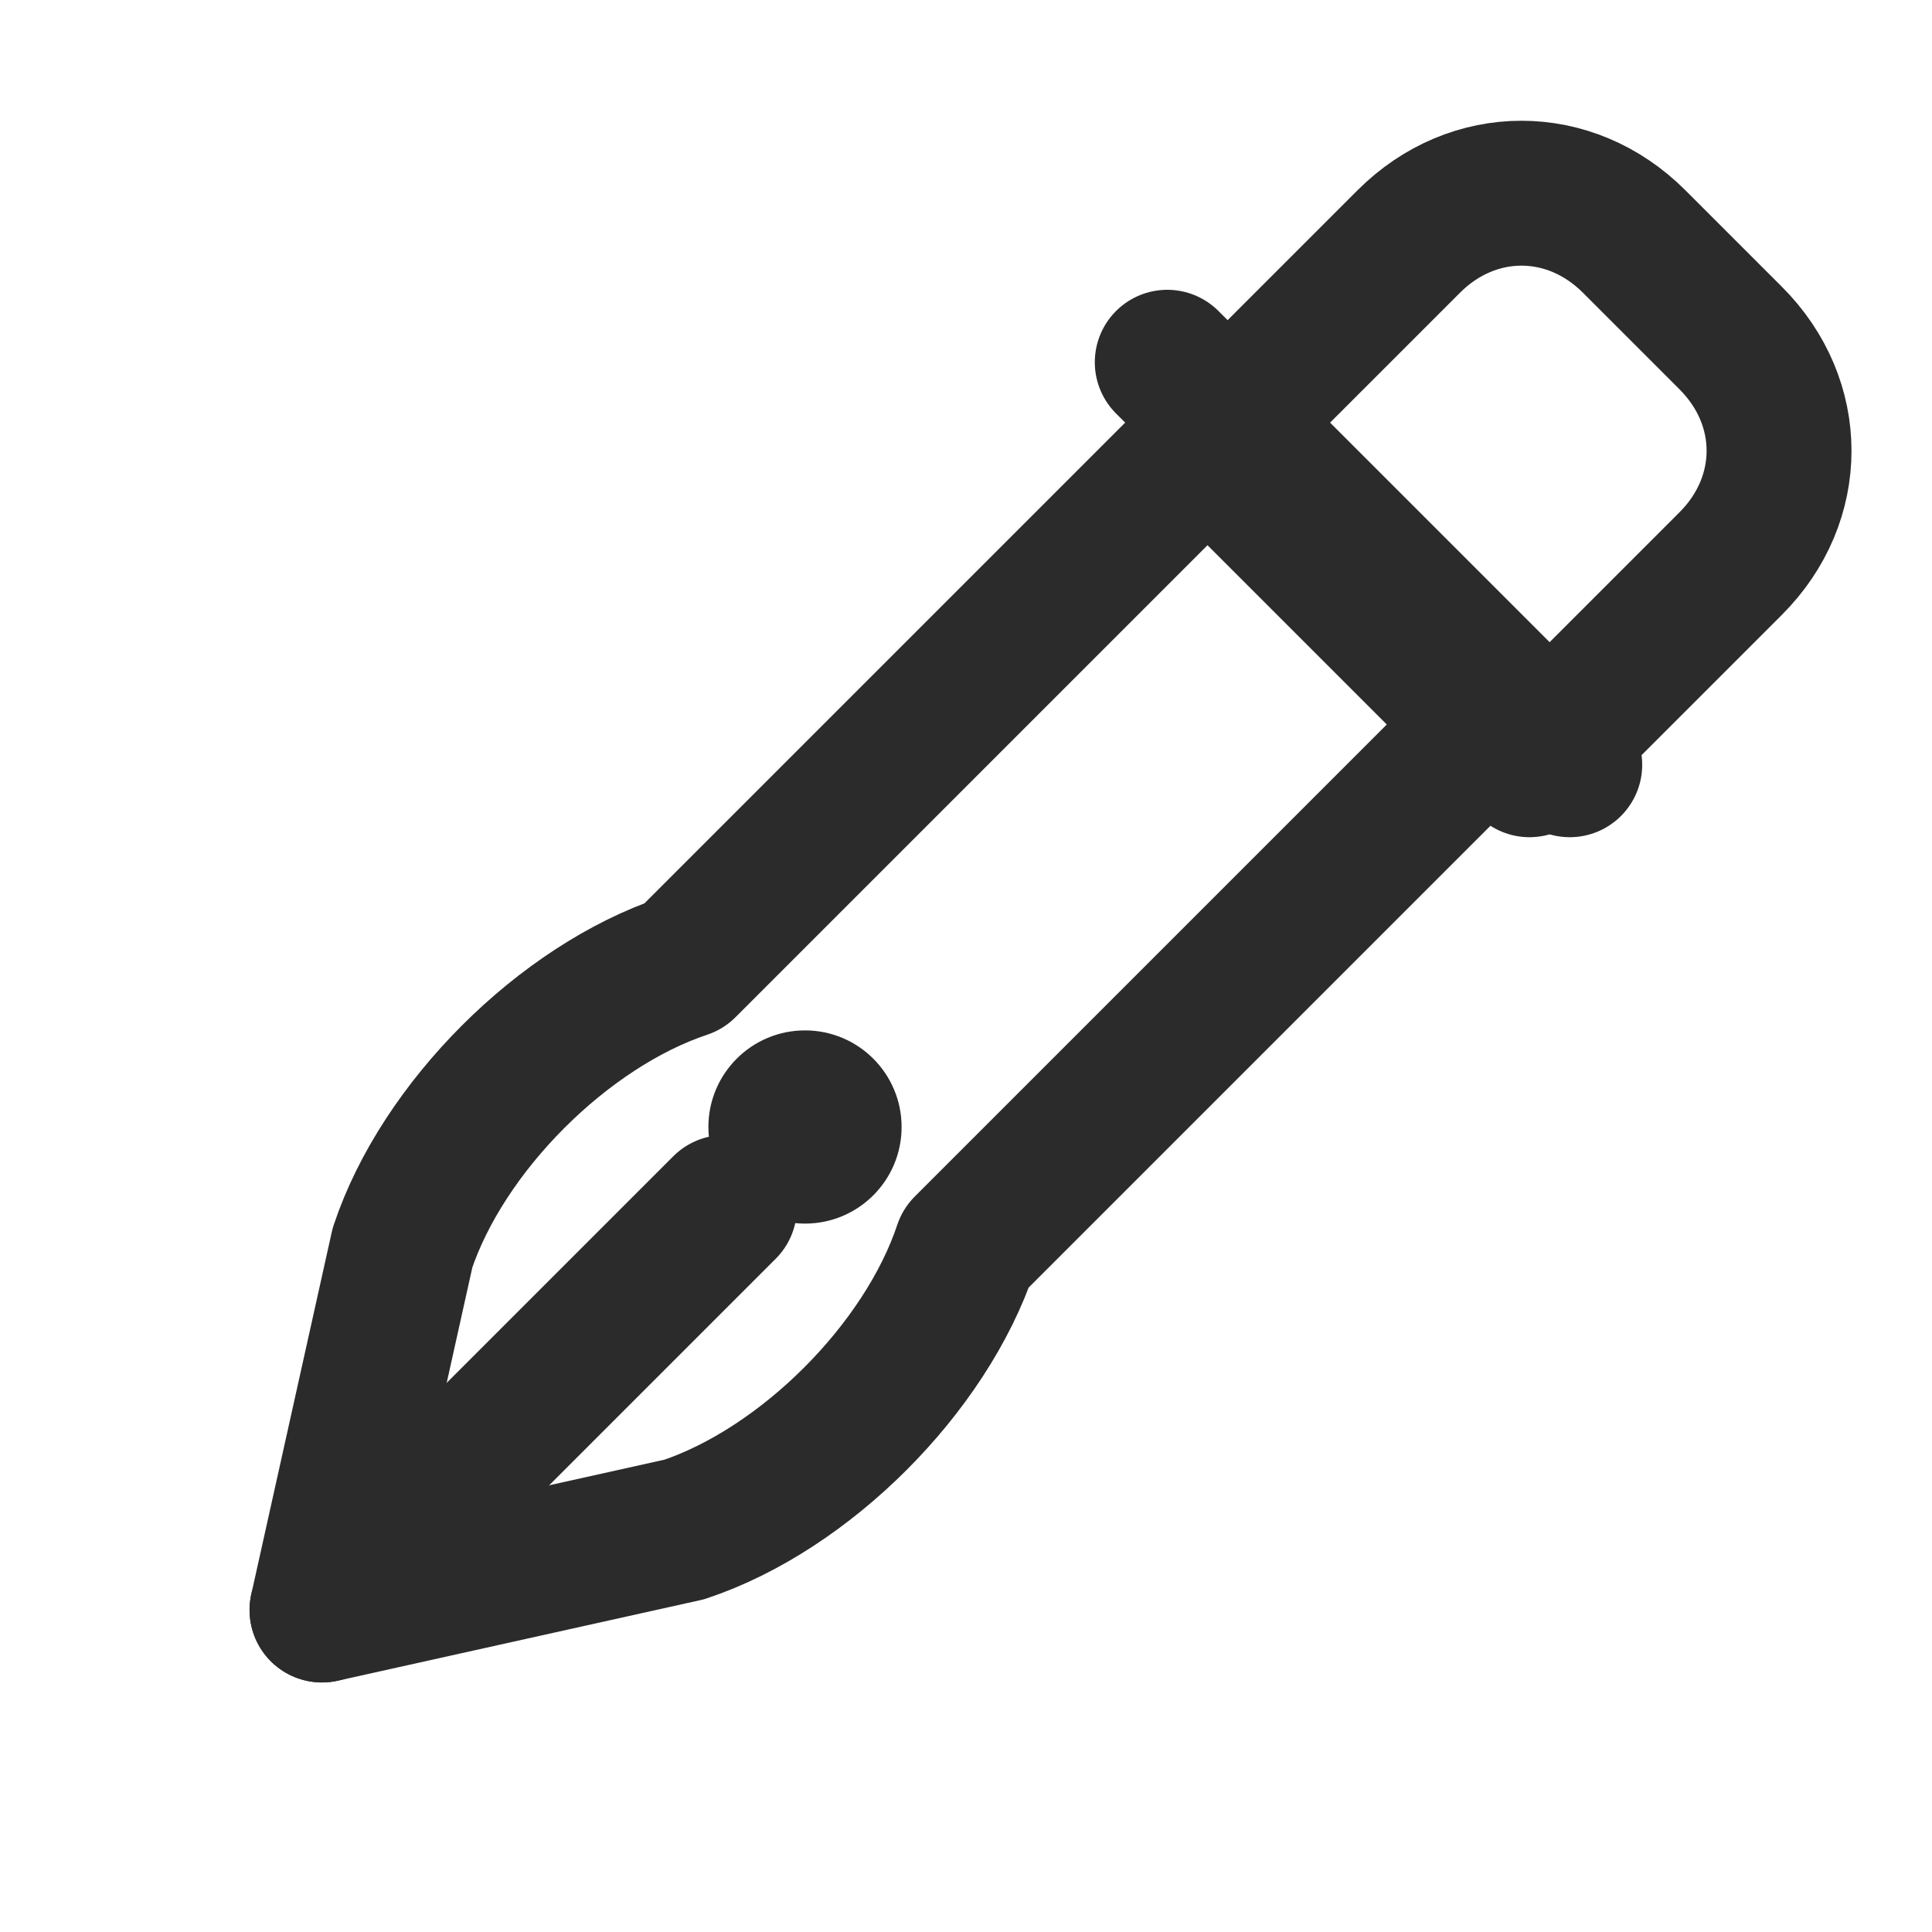
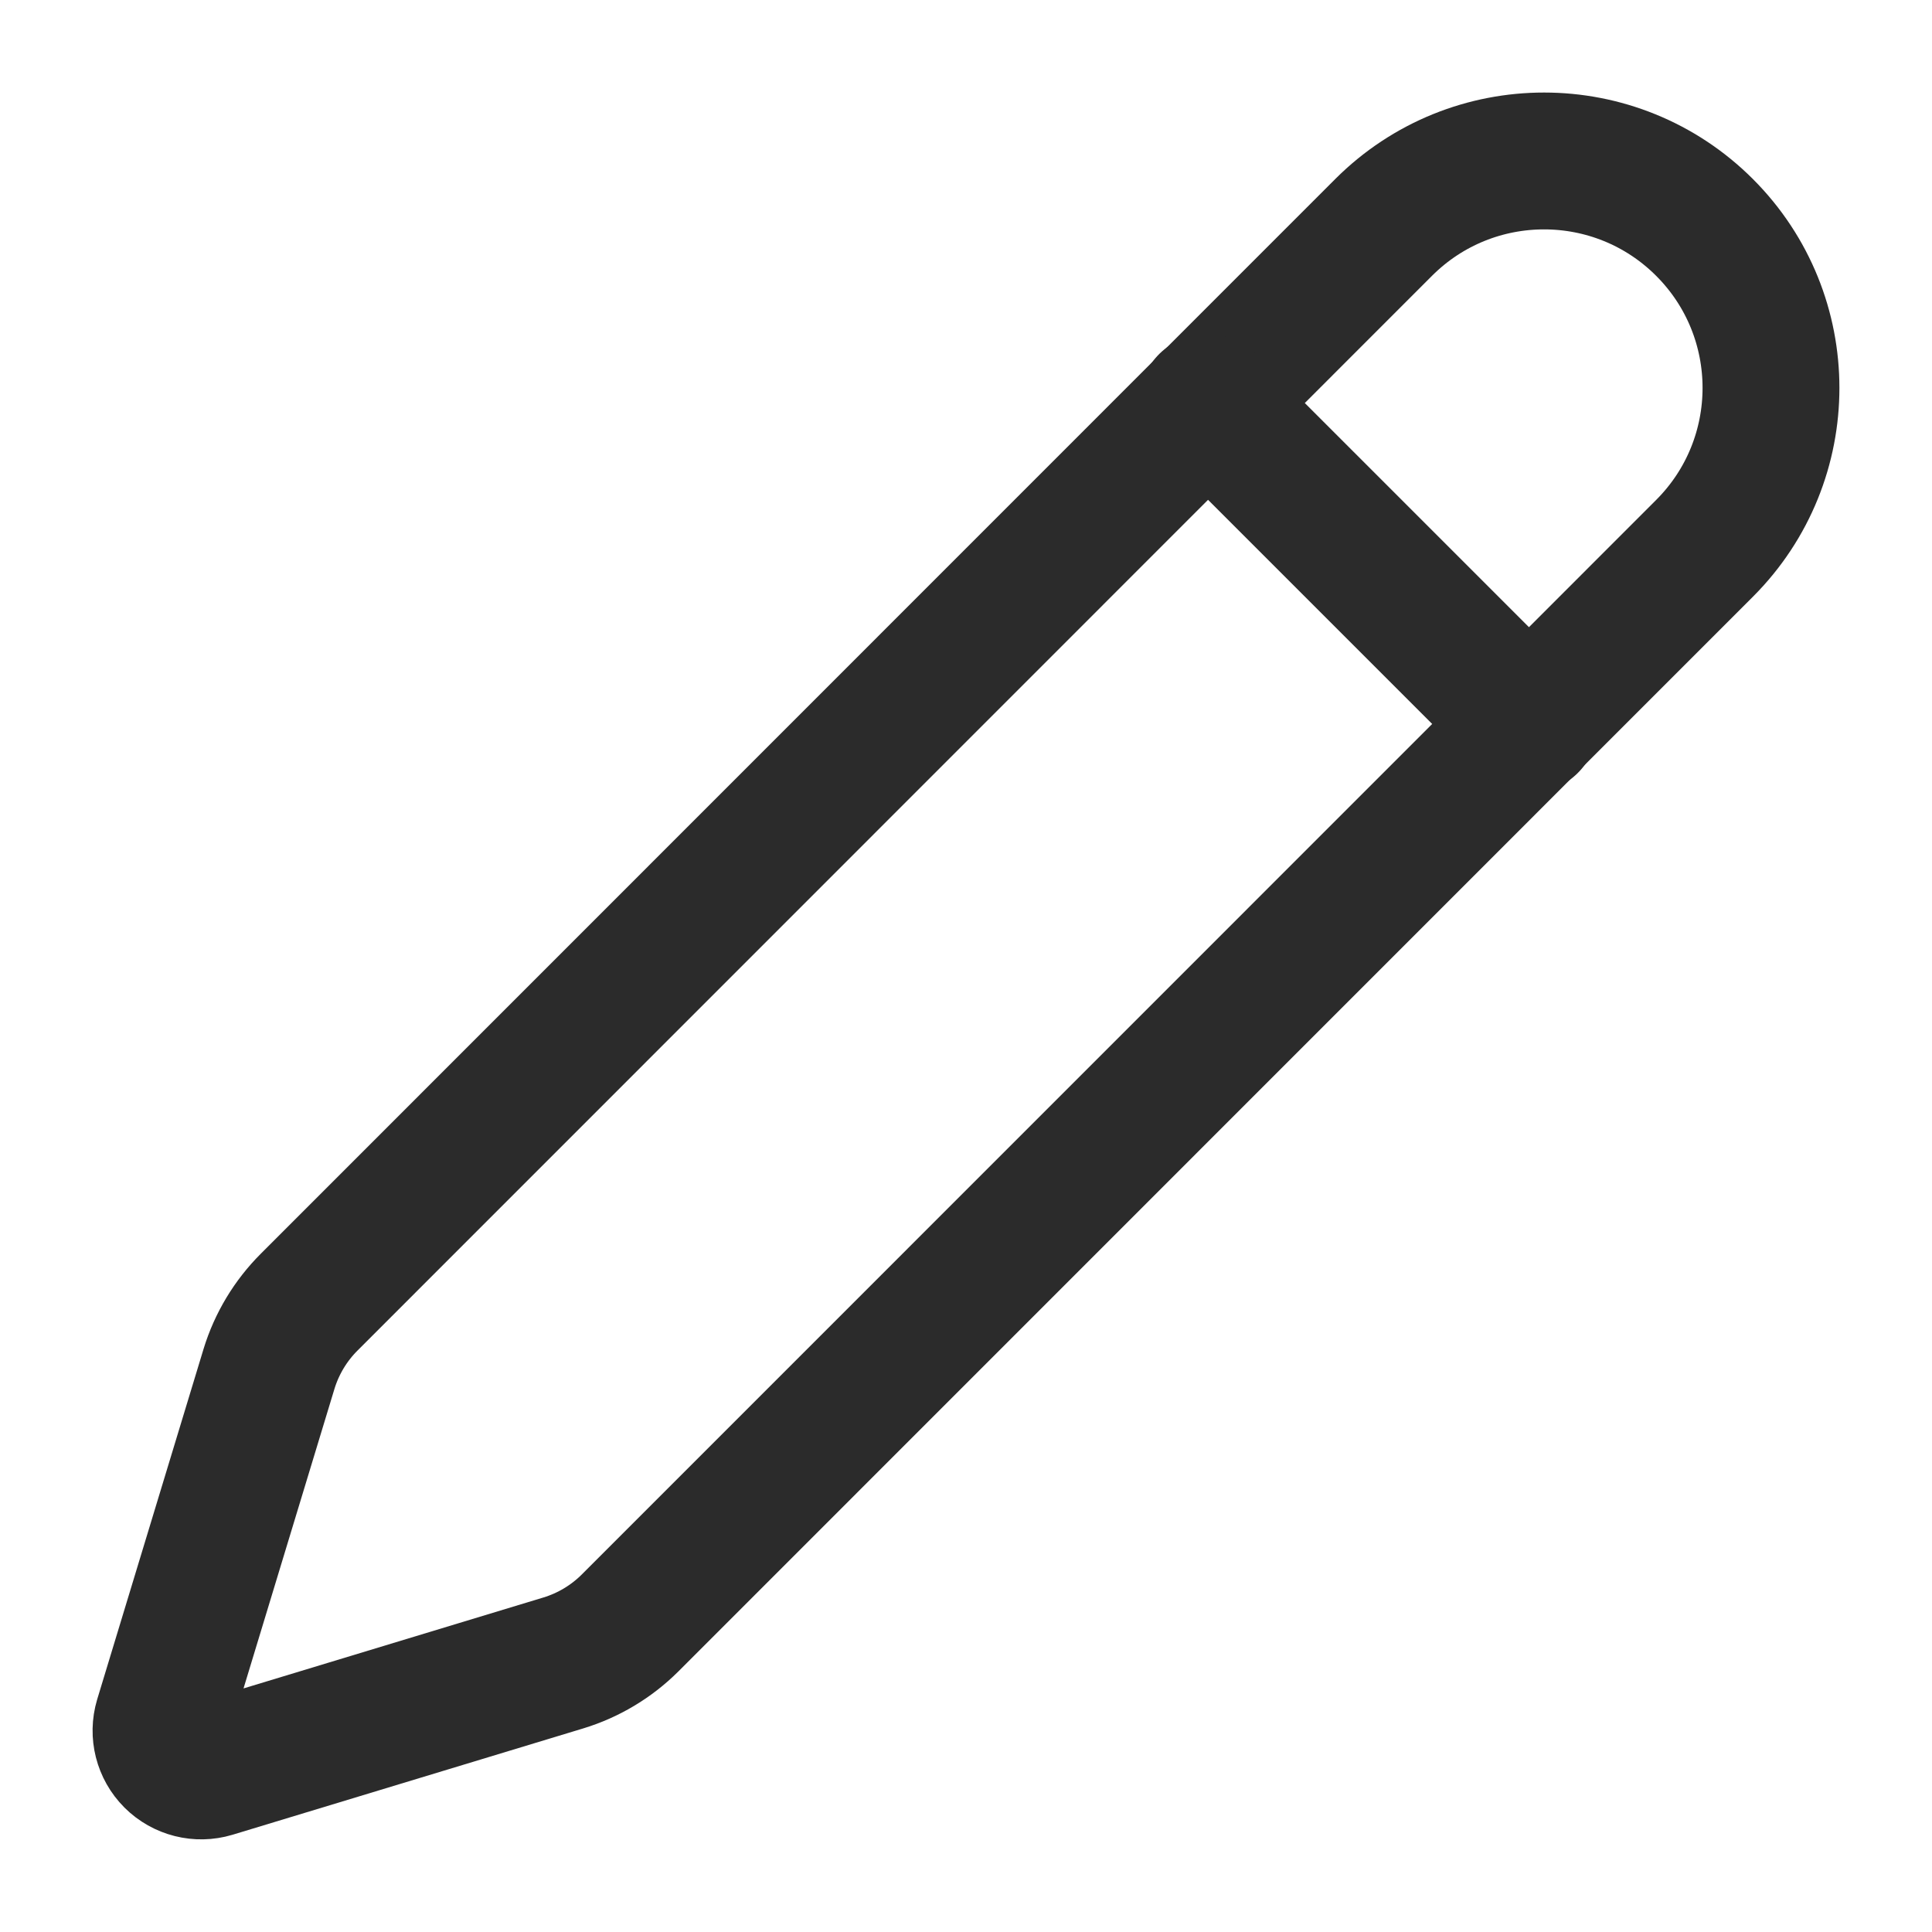
- <svg xmlns="http://www.w3.org/2000/svg" width="24" height="24" viewBox="0 0 24 24" fill="none" stroke="#2b2b2b" stroke-width="1.8" stroke-linecap="round" stroke-linejoin="round">
-   <path d="M4 20l1-4.5c.5-1.5 2-3 3.5-3.5l6.5-6.5 3.5 3.5-6.5 6.5c-.5 1.5-2 3-3.5 3.5L4 20z" />
-   <line x1="4" y1="20" x2="9" y2="15" />
-   <circle cx="10" cy="14" r="1.2" fill="#2b2b2b" stroke="none" />
-   <line x1="14.5" y1="4.5" x2="19.5" y2="9.5" />
-   <path d="M15 5.5l2.5-2.5c.8-.8 2-.8 2.8 0l1.2 1.2c.8.8.8 2 0 2.8L19 9.5" />
+ <svg xmlns="http://www.w3.org/2000/svg" class="icon" width="24" height="24" viewBox="0 0 24 24" fill="none" stroke="#2b2b2b" stroke-width="1.7" stroke-linecap="round" stroke-linejoin="round" aria-hidden="true" focusable="false">
+   <path d="M21.174 6.812a1 1 0 0 0-3.986-3.987L3.842 16.174a2 2 0 0 0-.5.83l-1.321 4.352a.5.5 0 0 0 .623.622l4.353-1.32a2 2 0 0 0 .83-.497z" />
+   <path d="m15 5 4 4" />
</svg>
